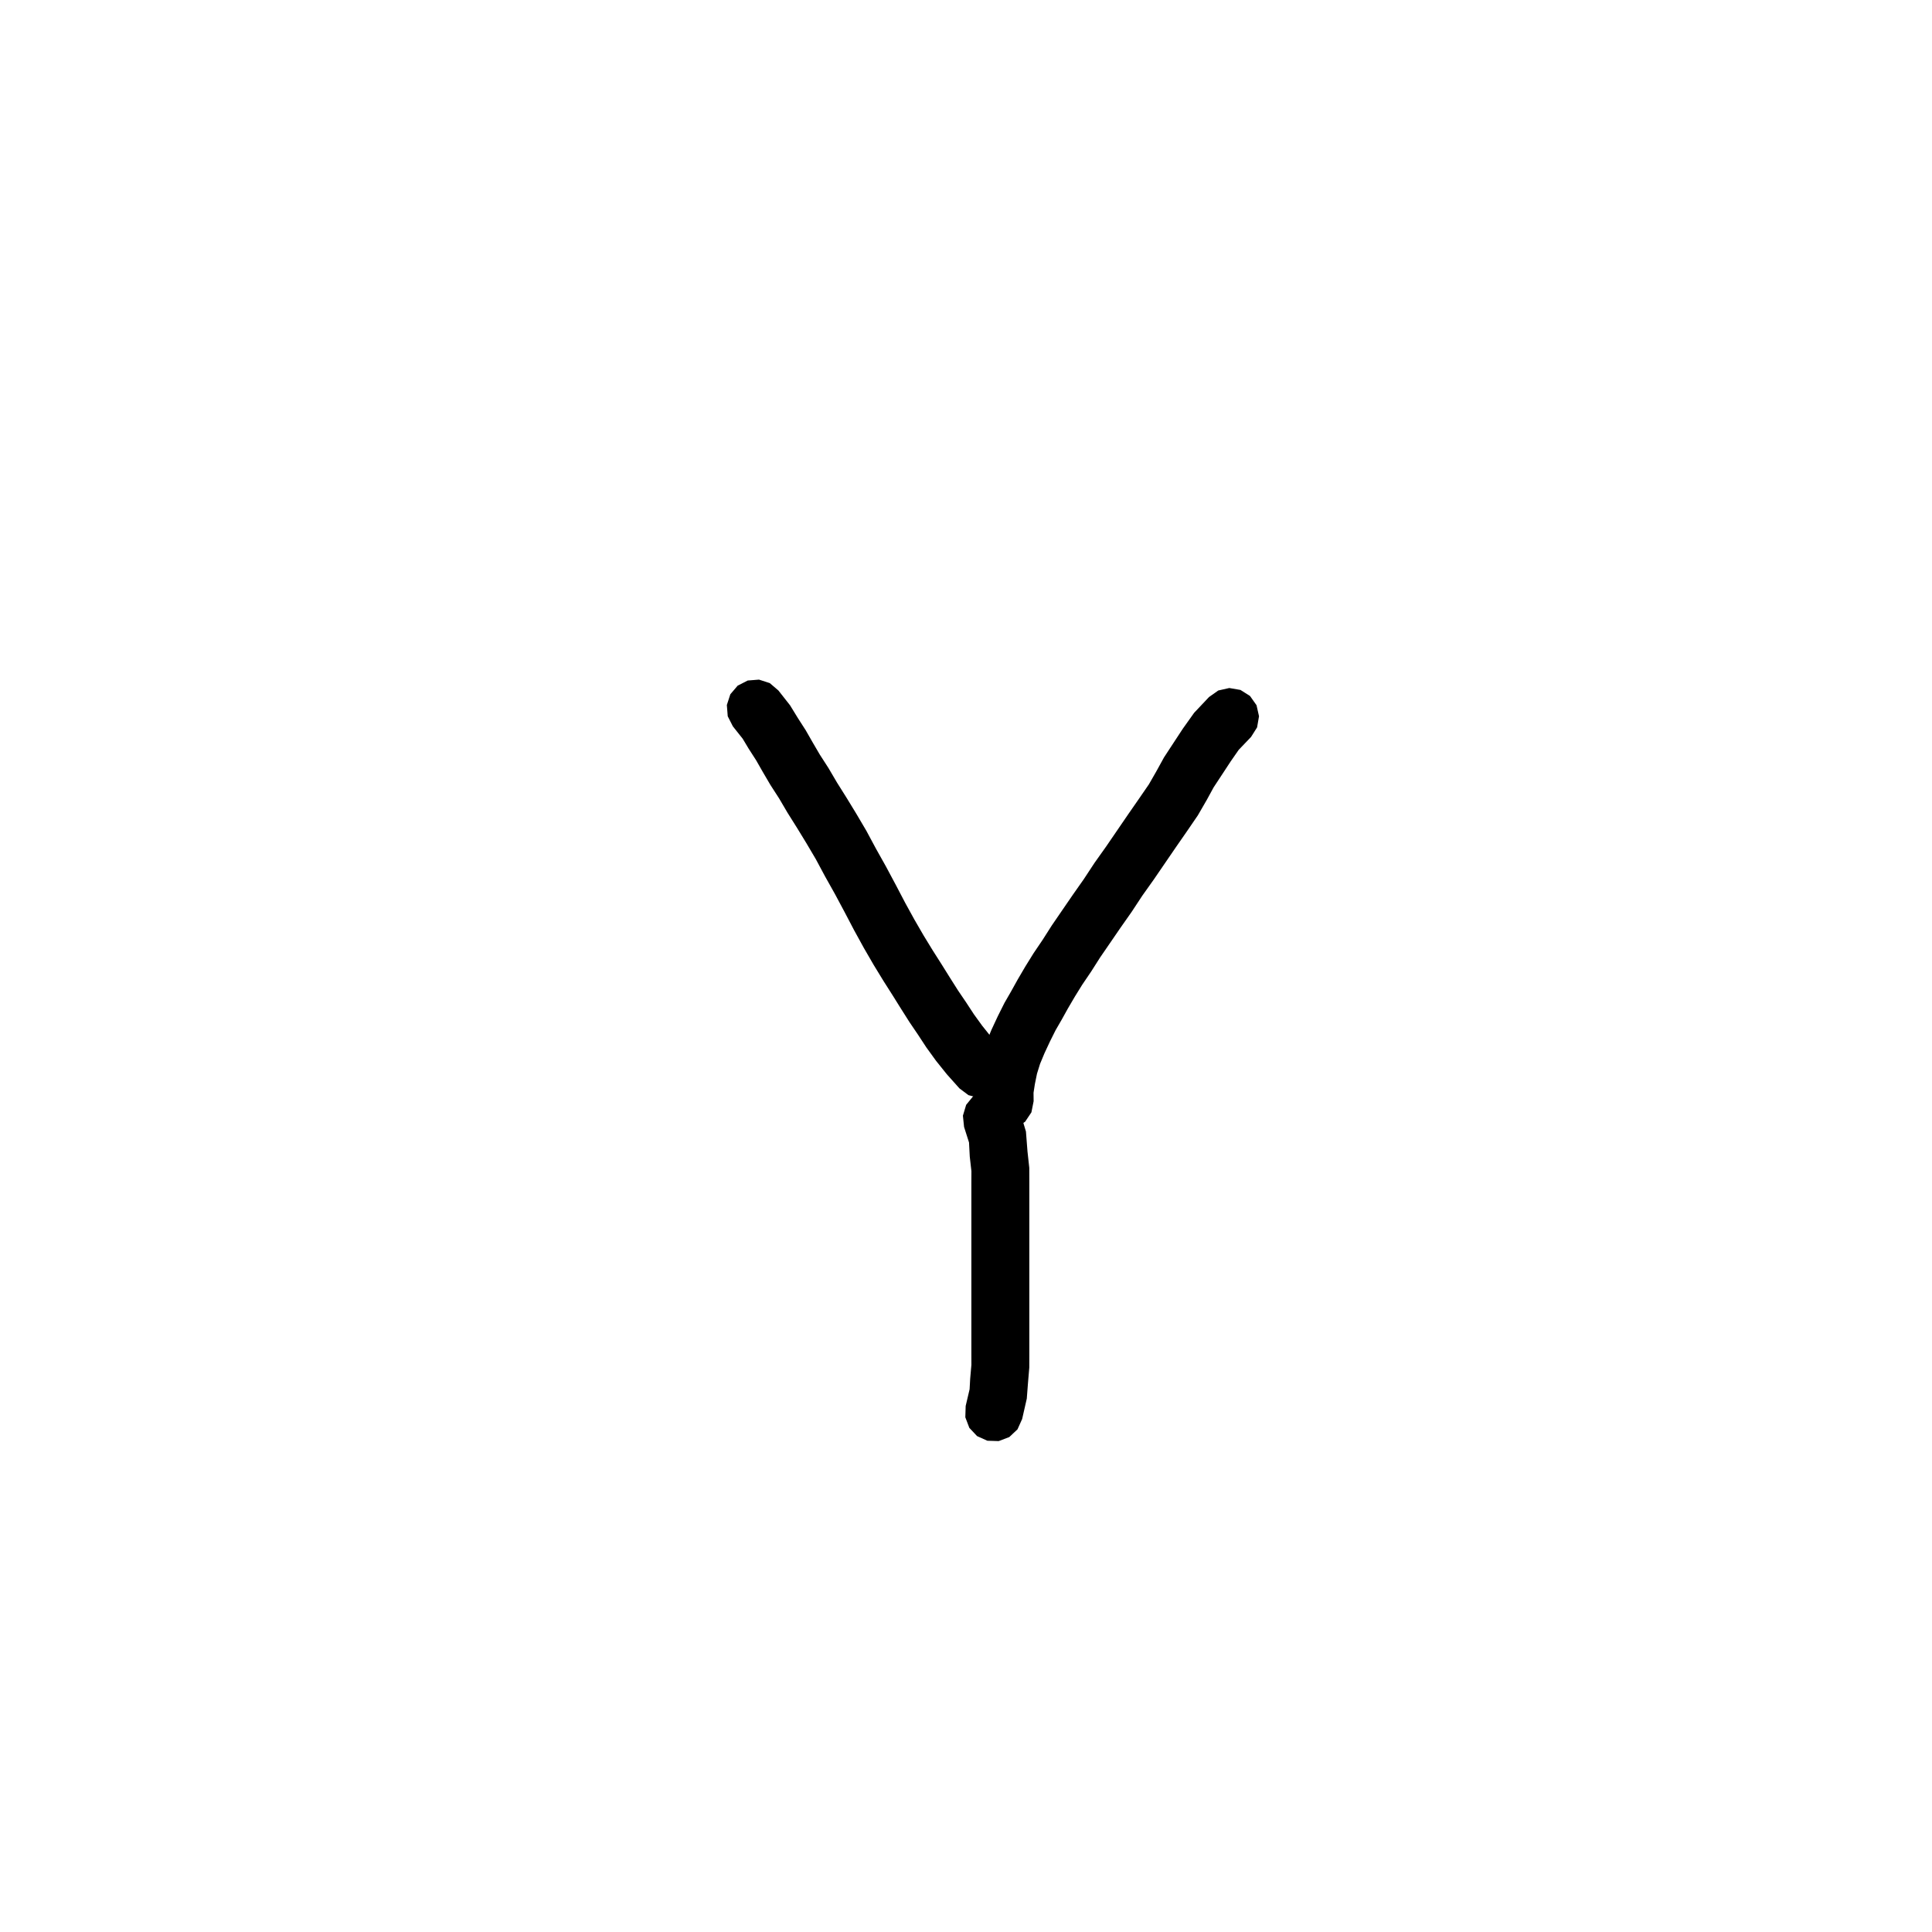
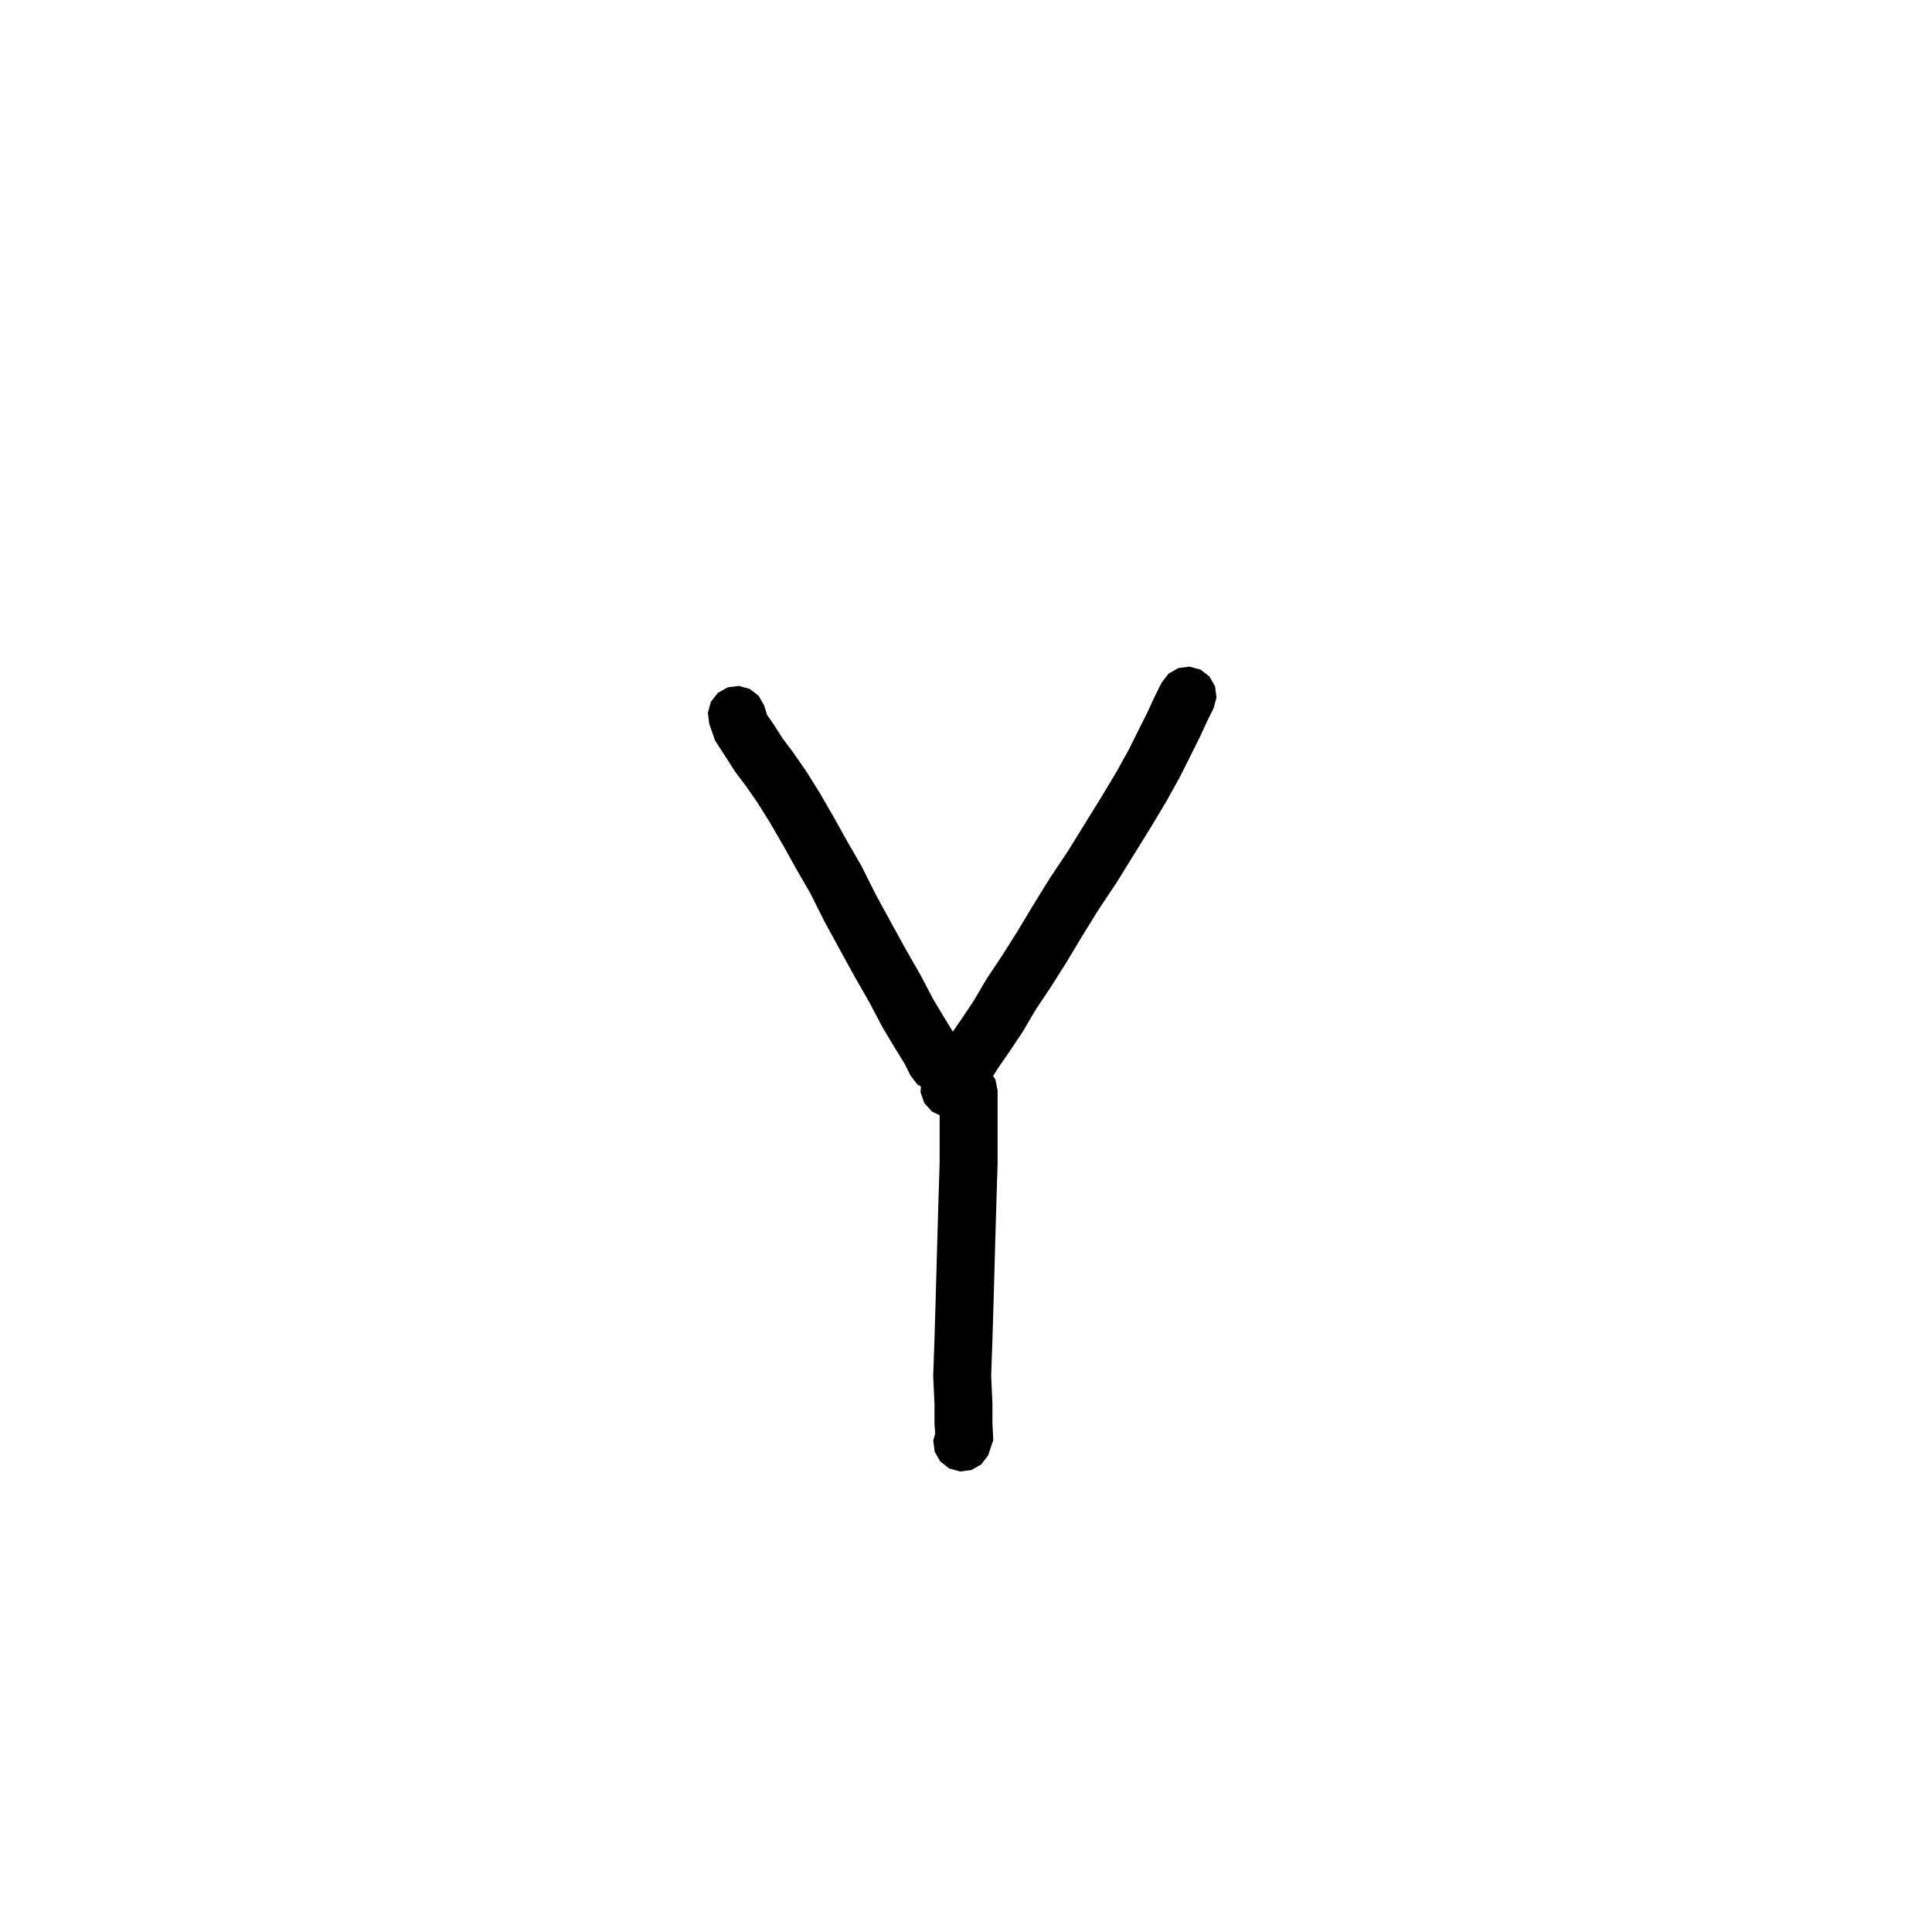
<svg xmlns="http://www.w3.org/2000/svg" viewBox="0 0 300 300" width="300" height="300">
-   <path d="M 113.801 112.788 L 115.325 114.709 L 116.252 116.254 L 117.42 118.069 L 118.439 119.855 L 119.636 121.895 L 120.968 123.958 L 122.289 126.206 L 123.775 128.57 L 125.208 130.915 L 126.678 133.406 L 128.122 136.098 L 129.653 138.828 L 131.156 141.639 L 132.635 144.461 L 134.147 147.211 L 135.665 149.833 L 137.181 152.313 L 138.594 154.534 L 139.924 156.663 L 141.236 158.733 L 142.522 160.629 L 143.829 162.621 L 145.353 164.727 L 147.016 166.803 L 148.98 169.001 L 150.383 170.056 L 152.084 170.493 L 153.822 170.247 L 155.334 169.354 L 156.389 167.95 L 156.826 166.25 L 156.58 164.511 L 155.687 162.999 L 153.873 160.974 L 152.513 159.273 L 151.238 157.512 L 150.011 155.637 L 148.764 153.801 L 147.542 151.871 L 146.206 149.733 L 144.819 147.553 L 143.401 145.233 L 141.986 142.789 L 140.565 140.206 L 139.11 137.428 L 137.547 134.505 L 136.012 131.768 L 134.522 128.994 L 132.925 126.285 L 131.425 123.83 L 129.977 121.527 L 128.632 119.242 L 127.297 117.171 L 126.228 115.345 L 125.113 113.398 L 123.881 111.48 L 122.675 109.514 L 120.865 107.212 L 119.529 106.072 L 117.859 105.531 L 116.109 105.67 L 114.545 106.468 L 113.406 107.804 L 112.864 109.474 L 113.003 111.225 Z" fill="black" fill-rule="nonzero" />
-   <path d="M 187.738 108.234 L 185.428 110.68 L 183.68 113.135 L 182.238 115.331 L 180.747 117.609 L 179.545 119.794 L 178.397 121.795 L 176.896 123.977 L 175.228 126.38 L 173.486 128.926 L 171.776 131.426 L 169.953 133.992 L 168.279 136.536 L 166.571 138.967 L 164.955 141.322 L 163.314 143.717 L 161.904 145.931 L 160.494 148.014 L 159.214 150.075 L 158.026 152.101 L 157.017 153.917 L 155.969 155.738 L 154.948 157.777 L 153.949 159.919 L 153.035 162.135 L 152.31 164.473 L 151.837 166.742 L 151.513 168.988 L 151.5 171 L 151.843 172.722 L 152.818 174.182 L 154.278 175.157 L 156 175.5 L 157.722 175.157 L 159.182 174.182 L 160.157 172.722 L 160.5 171 L 160.487 169.678 L 160.697 168.324 L 161.023 166.727 L 161.498 165.199 L 162.185 163.548 L 163.052 161.69 L 163.898 159.996 L 164.849 158.35 L 165.84 156.566 L 166.92 154.725 L 168.04 152.919 L 169.429 150.869 L 170.819 148.683 L 172.378 146.412 L 173.963 144.1 L 175.721 141.597 L 177.381 139.074 L 179.158 136.574 L 180.914 134.008 L 182.639 131.487 L 184.304 129.089 L 186.003 126.605 L 187.389 124.206 L 188.453 122.258 L 189.762 120.269 L 191.12 118.199 L 192.35 116.431 L 194.262 114.433 L 195.2 112.948 L 195.499 111.218 L 195.112 109.505 L 194.099 108.071 L 192.615 107.133 L 190.885 106.835 L 189.172 107.221 Z" fill="black" fill-rule="nonzero" />
-   <path d="M 149.699 174.99 L 150.47 177.407 L 150.584 179.595 L 150.841 181.864 L 150.833 183.733 L 150.833 185.933 L 150.833 187.867 L 150.833 189.867 L 150.833 191.933 L 150.833 194 L 150.833 196.067 L 150.833 198.067 L 150.833 200 L 150.833 201.933 L 150.833 203.867 L 150.833 205.933 L 150.833 208 L 150.833 210.067 L 150.838 211.929 L 150.647 214.12 L 150.56 215.715 L 149.949 218.321 L 149.895 220.076 L 150.517 221.718 L 151.721 222.997 L 153.321 223.718 L 155.076 223.772 L 156.718 223.149 L 157.997 221.946 L 158.718 220.345 L 159.44 217.174 L 159.62 214.814 L 159.829 212.338 L 159.833 210.067 L 159.833 208 L 159.833 205.933 L 159.833 203.867 L 159.833 201.933 L 159.833 200 L 159.833 198.067 L 159.833 196.067 L 159.833 194 L 159.833 191.933 L 159.833 189.867 L 159.833 187.867 L 159.833 185.933 L 159.833 183.733 L 159.826 181.336 L 159.549 178.805 L 159.308 175.704 L 158.301 172.343 L 157.467 170.798 L 156.105 169.69 L 154.423 169.187 L 152.677 169.366 L 151.131 170.199 L 150.023 171.561 L 149.52 173.243 Z" fill="black" fill-rule="nonzero" />
+   <path d="M 110.137 112.423 L 111.048 115.012 L 112.635 117.455 L 114.112 119.77 L 115.954 122.229 L 117.642 124.666 L 119.548 127.715 L 121.693 131.421 L 123.693 135.021 L 125.841 138.728 L 128.018 143.085 L 130.459 147.561 L 132.682 151.602 L 135.063 155.769 L 137.078 159.595 L 138.96 162.735 L 140.489 165.214 L 141.381 167.012 L 142.458 168.4 L 143.983 169.269 L 145.725 169.489 L 147.419 169.025 L 148.806 167.948 L 149.675 166.423 L 149.895 164.681 L 149.431 162.988 L 148.324 160.786 L 146.653 158.065 L 144.935 155.205 L 142.949 151.431 L 140.531 147.198 L 138.353 143.239 L 135.994 138.915 L 133.771 134.472 L 131.52 130.579 L 129.52 126.979 L 127.265 123.085 L 125.17 119.734 L 123.258 116.971 L 121.5 114.63 L 120.178 112.545 L 119.098 110.988 L 118.675 109.577 L 117.806 108.052 L 116.419 106.975 L 114.725 106.511 L 112.983 106.731 L 111.458 107.6 L 110.381 108.988 L 109.918 110.681 Z" fill="black" fill-rule="nonzero" />
+   <path d="M 180.381 105.988 L 179.347 108.058 L 178.152 110.648 L 176.781 113.388 L 175.229 116.495 L 173.312 119.945 L 170.964 123.857 L 168.38 128.031 L 165.821 132.167 L 163.021 136.367 L 160.364 140.657 L 157.974 144.642 L 155.631 148.351 L 153.196 152.005 L 151.19 155.415 L 149.283 158.273 L 147.462 160.904 L 146.044 163.131 L 144.73 165.072 L 143.806 166.3 L 143.047 167.883 L 142.951 169.636 L 143.534 171.293 L 144.706 172.6 L 146.289 173.359 L 148.043 173.455 L 149.699 172.872 L 151.006 171.7 L 152.083 170.262 L 153.568 168.069 L 154.95 165.896 L 156.73 163.327 L 158.822 160.185 L 160.816 156.795 L 163.182 153.249 L 165.639 149.358 L 168.048 145.343 L 170.592 141.233 L 173.392 137.033 L 176.032 132.769 L 178.648 128.543 L 181.101 124.455 L 183.183 120.705 L 184.831 117.412 L 186.261 114.552 L 187.466 111.942 L 188.431 110.012 L 188.895 108.319 L 188.675 106.577 L 187.806 105.052 L 186.419 103.975 L 184.725 103.511 L 182.983 103.731 L 181.458 104.6 Z" fill="black" fill-rule="nonzero" />
+   <path d="M 154.906 170 L 154.906 169.333 L 154.564 167.611 L 153.588 166.151 L 152.128 165.176 L 150.406 164.833 L 148.684 165.176 L 147.224 166.151 L 146.249 167.611 L 145.906 169.333 L 145.906 170 L 146.249 171.722 L 147.224 173.182 L 148.684 174.157 L 150.406 174.5 L 152.128 174.157 L 153.588 173.182 L 154.564 171.722 Z M 145.906 169.333 L 145.906 172.2 L 145.906 175.4 L 145.907 180.522 L 145.708 186.866 L 145.508 193.873 L 145.308 201.071 L 145.109 207.855 L 144.906 213.6 L 145.108 218.122 L 145.108 221.112 L 145.25 223.034 L 145.381 221.988 L 144.918 223.681 L 145.137 225.423 L 146.007 226.948 L 147.394 228.025 L 149.087 228.489 L 150.829 228.269 L 152.355 227.4 L 153.431 226.012 L 154.23 223.633 L 154.105 220.888 L 154.105 217.878 L 153.906 213.6 L 154.104 208.145 L 154.304 201.329 L 154.504 194.127 L 154.704 187.134 L 154.906 180.678 L 154.906 175.4 L 154.906 172.2 L 154.906 169.333 L 154.564 167.611 L 153.588 166.151 L 152.128 165.176 L 150.406 164.833 L 148.684 165.176 L 147.224 166.151 L 146.249 167.611 Z" fill="black" fill-rule="nonzero" />
</svg>
